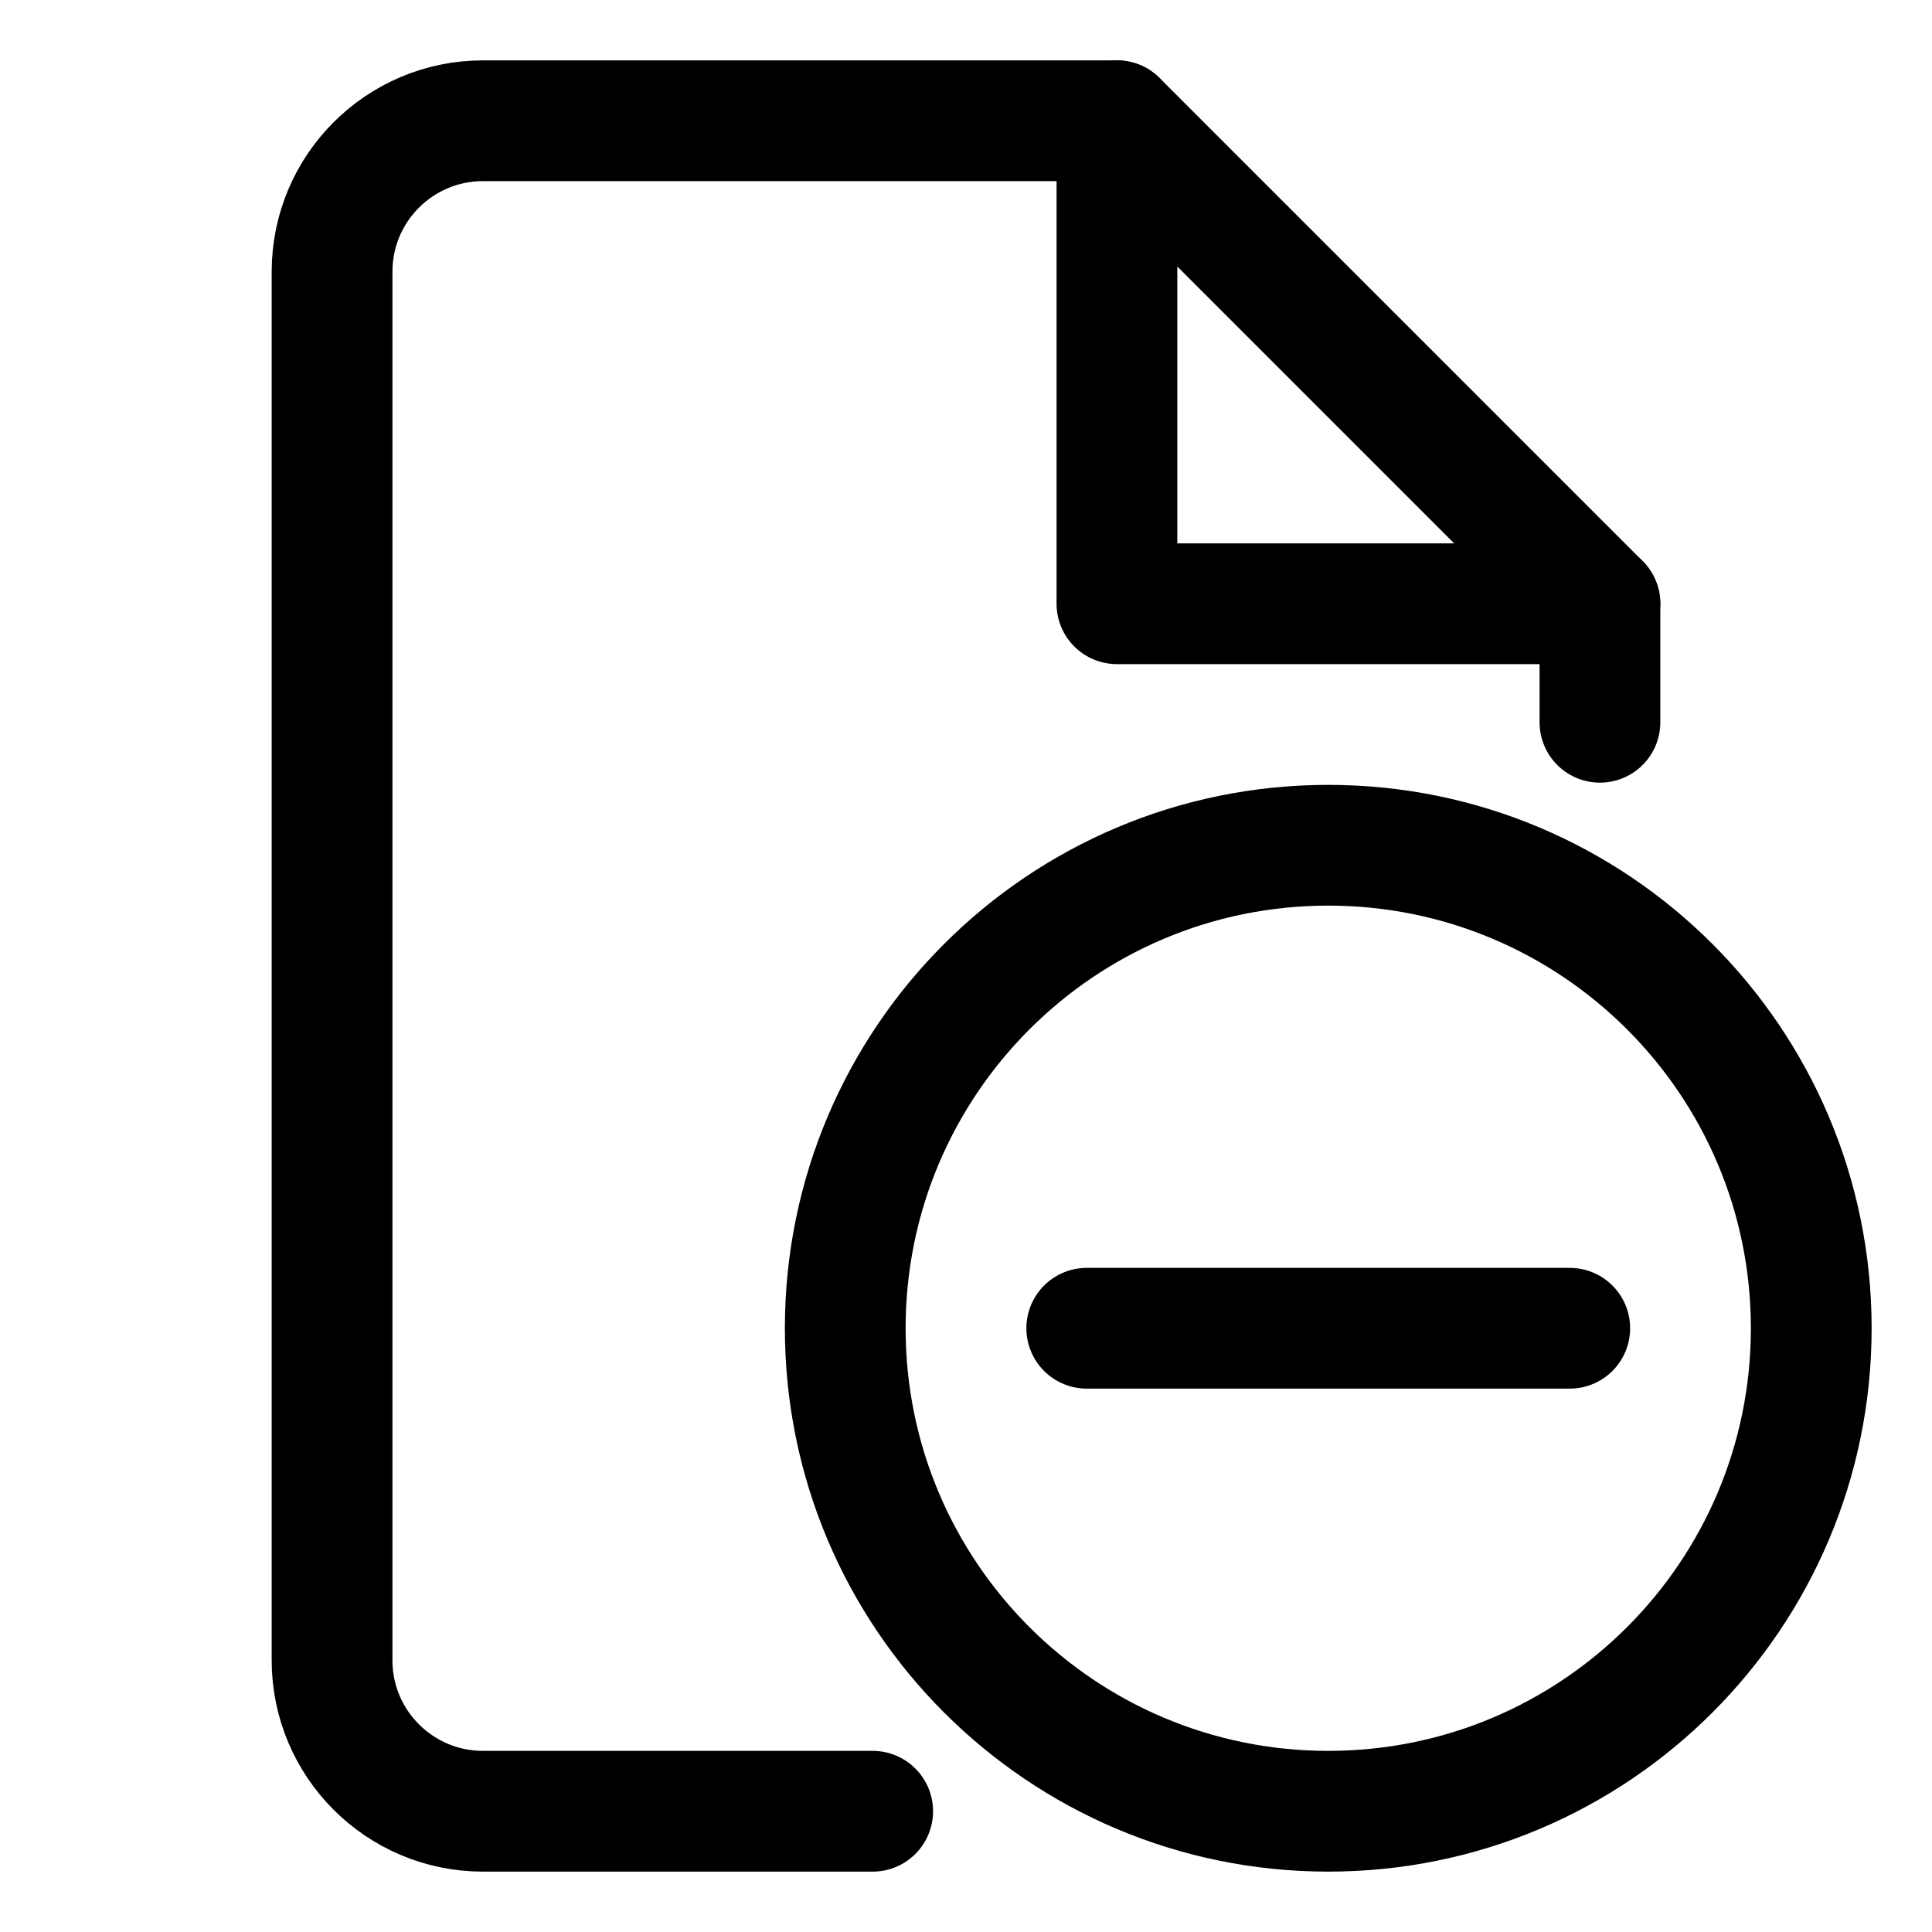
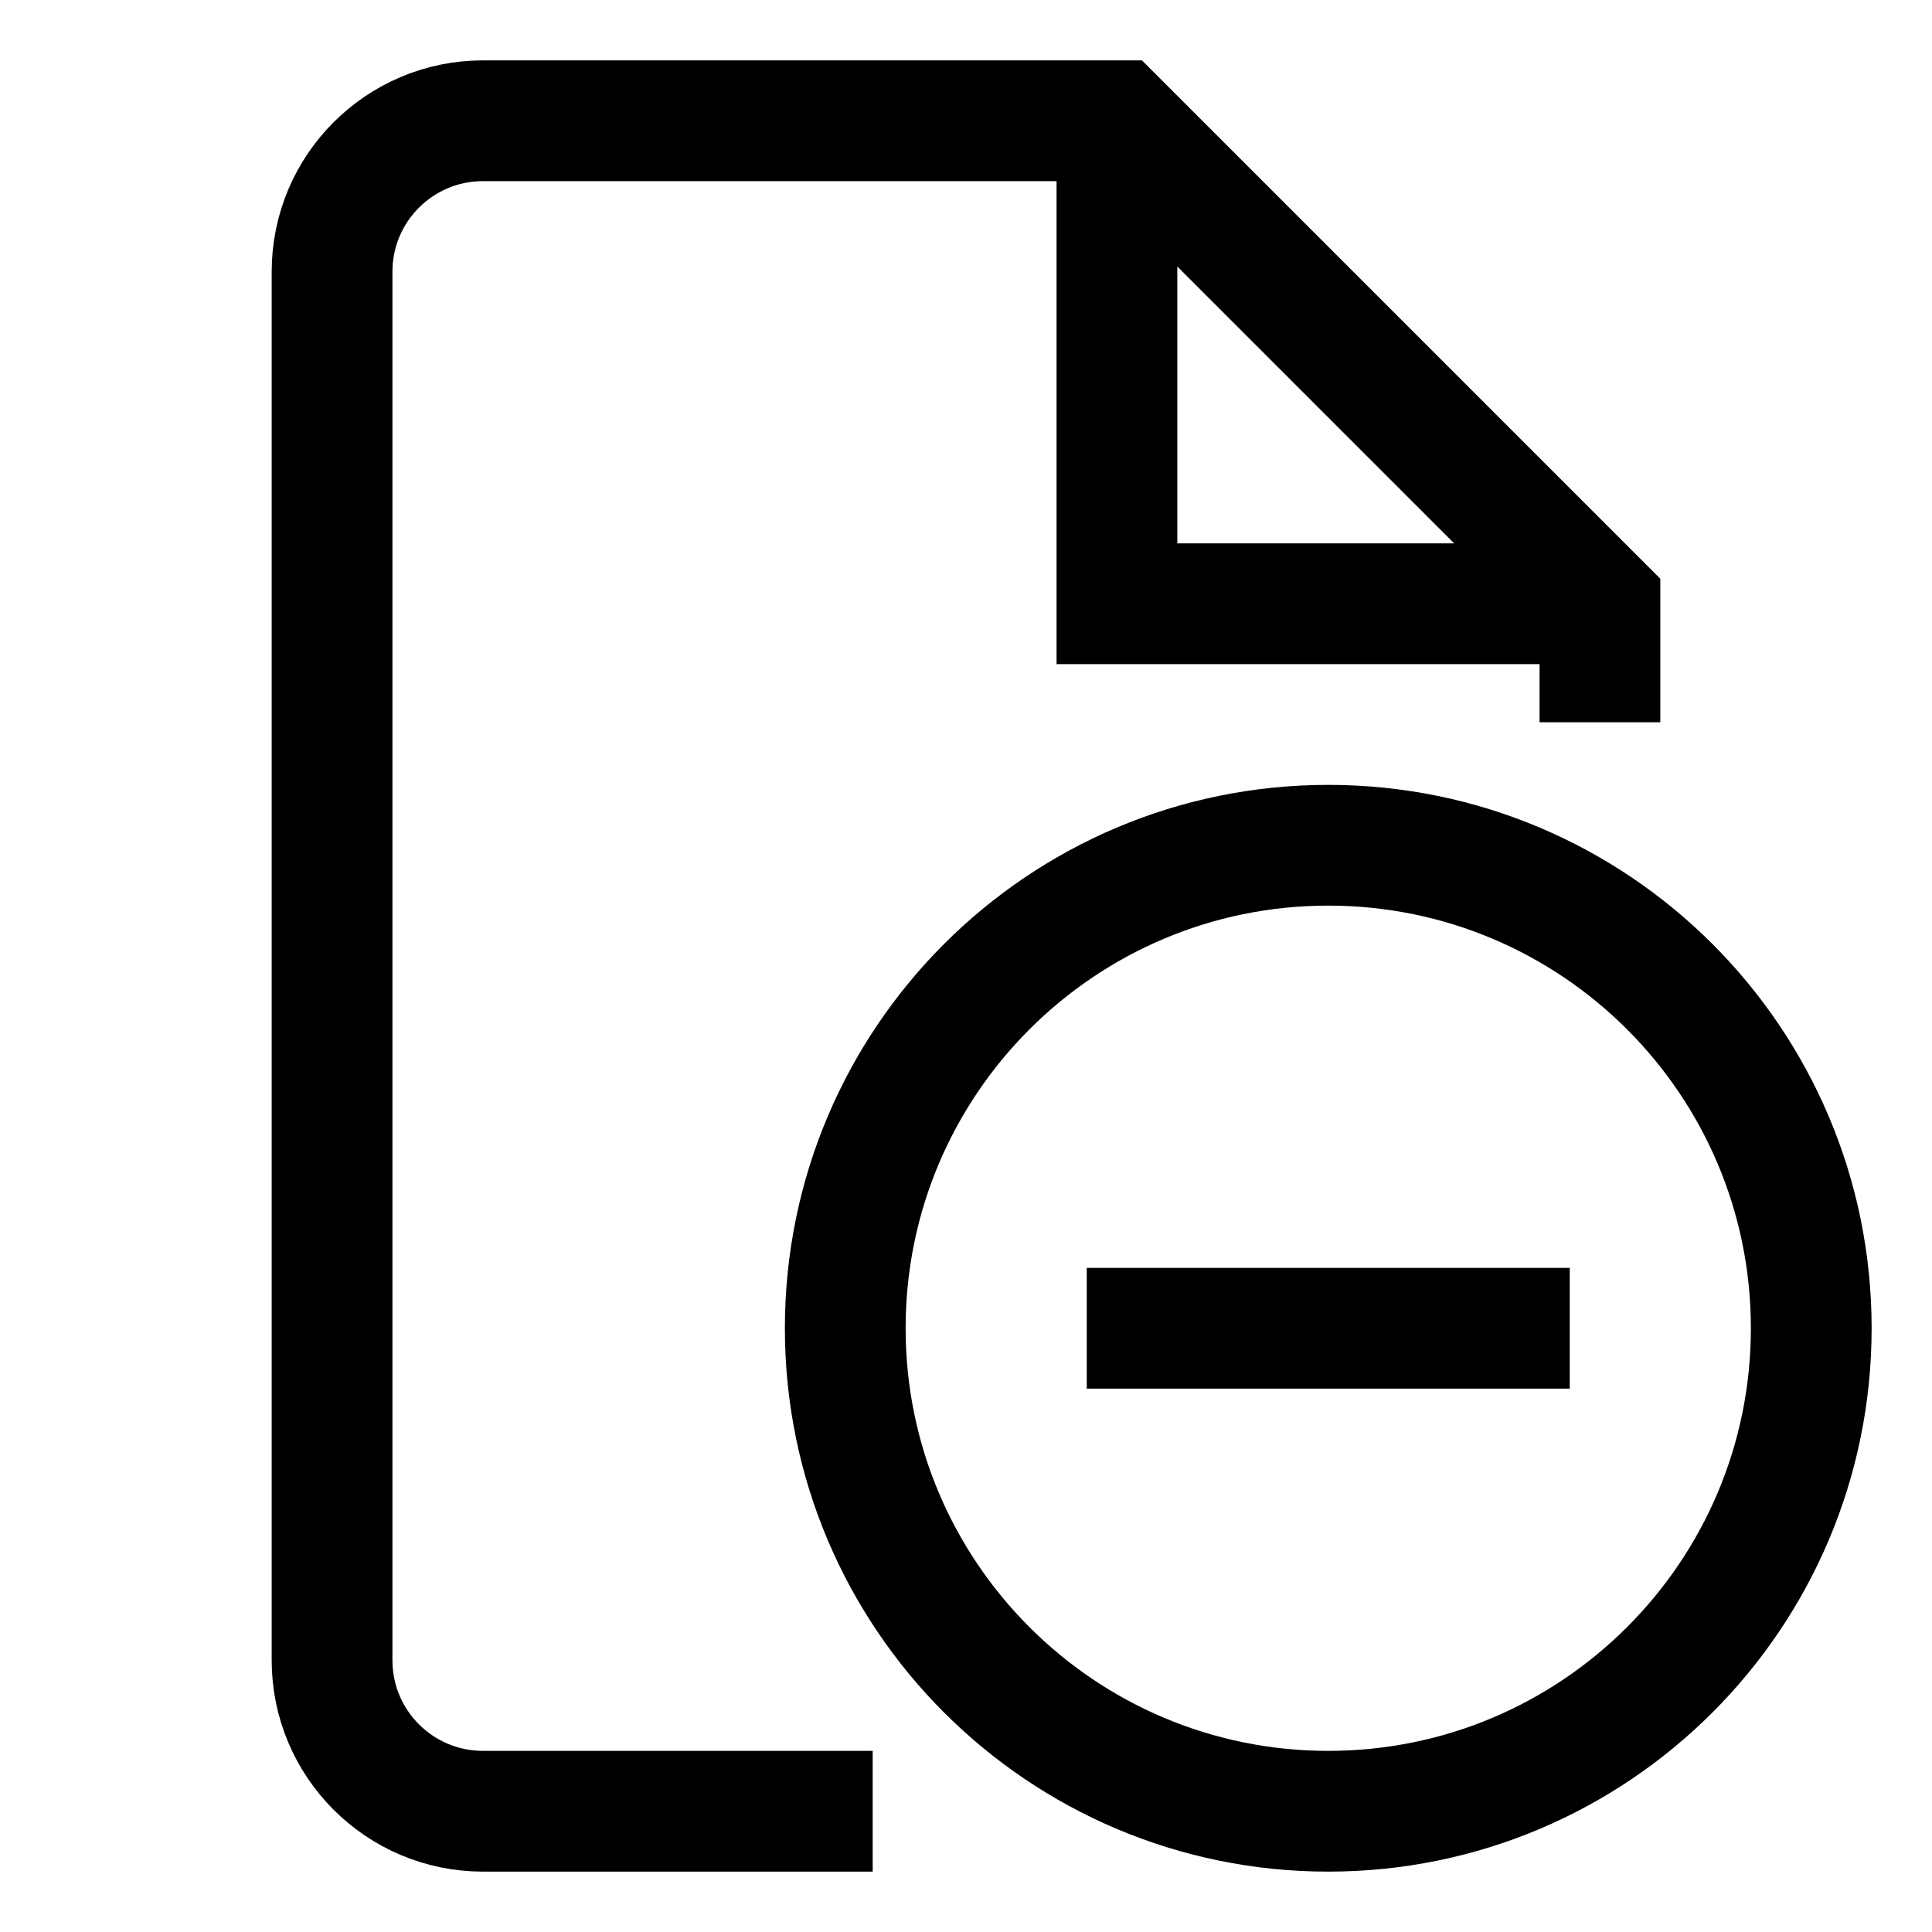
<svg xmlns="http://www.w3.org/2000/svg" width="512" height="512" viewBox="0 0 512 512">
-   <circle cx="352" cy="352" r="128" fill="none" stroke="#000" stroke-linecap="round" stroke-linejoin="round" stroke-width="32" />
-   <line x1="288" y1="352" x2="416" y2="352" fill="none" stroke="#000" stroke-linecap="round" stroke-linejoin="round" stroke-width="32" />
-   <polyline points="296 32 296 160 424 160" fill="none" stroke="#000" stroke-linecap="round" stroke-linejoin="round" stroke-width="32" />
-   <path d="M231.27,480H128a40,40,0,0,1-40-40V72a40,40,0,0,1,40-40H296L424,160v31.41" fill="none" stroke="#000" stroke-linecap="round" stroke-linejoin="round" stroke-width="32" />
+   <circle cx="352" cy="352" r="128" fill="none" stroke="#000" stroke-linecap="butt" stroke-linejoin="miter" stroke-width="32" />
+   <line x1="288" y1="352" x2="416" y2="352" fill="none" stroke="#000" stroke-linecap="butt" stroke-linejoin="miter" stroke-width="32" />
+   <polyline points="296 32 296 160 424 160" fill="none" stroke="#000" stroke-linecap="butt" stroke-linejoin="miter" stroke-width="32" />
+   <path d="M231.27,480H128a40,40,0,0,1-40-40V72a40,40,0,0,1,40-40H296L424,160v31.41" fill="none" stroke="#000" stroke-linecap="butt" stroke-linejoin="miter" stroke-width="32" />
</svg>
